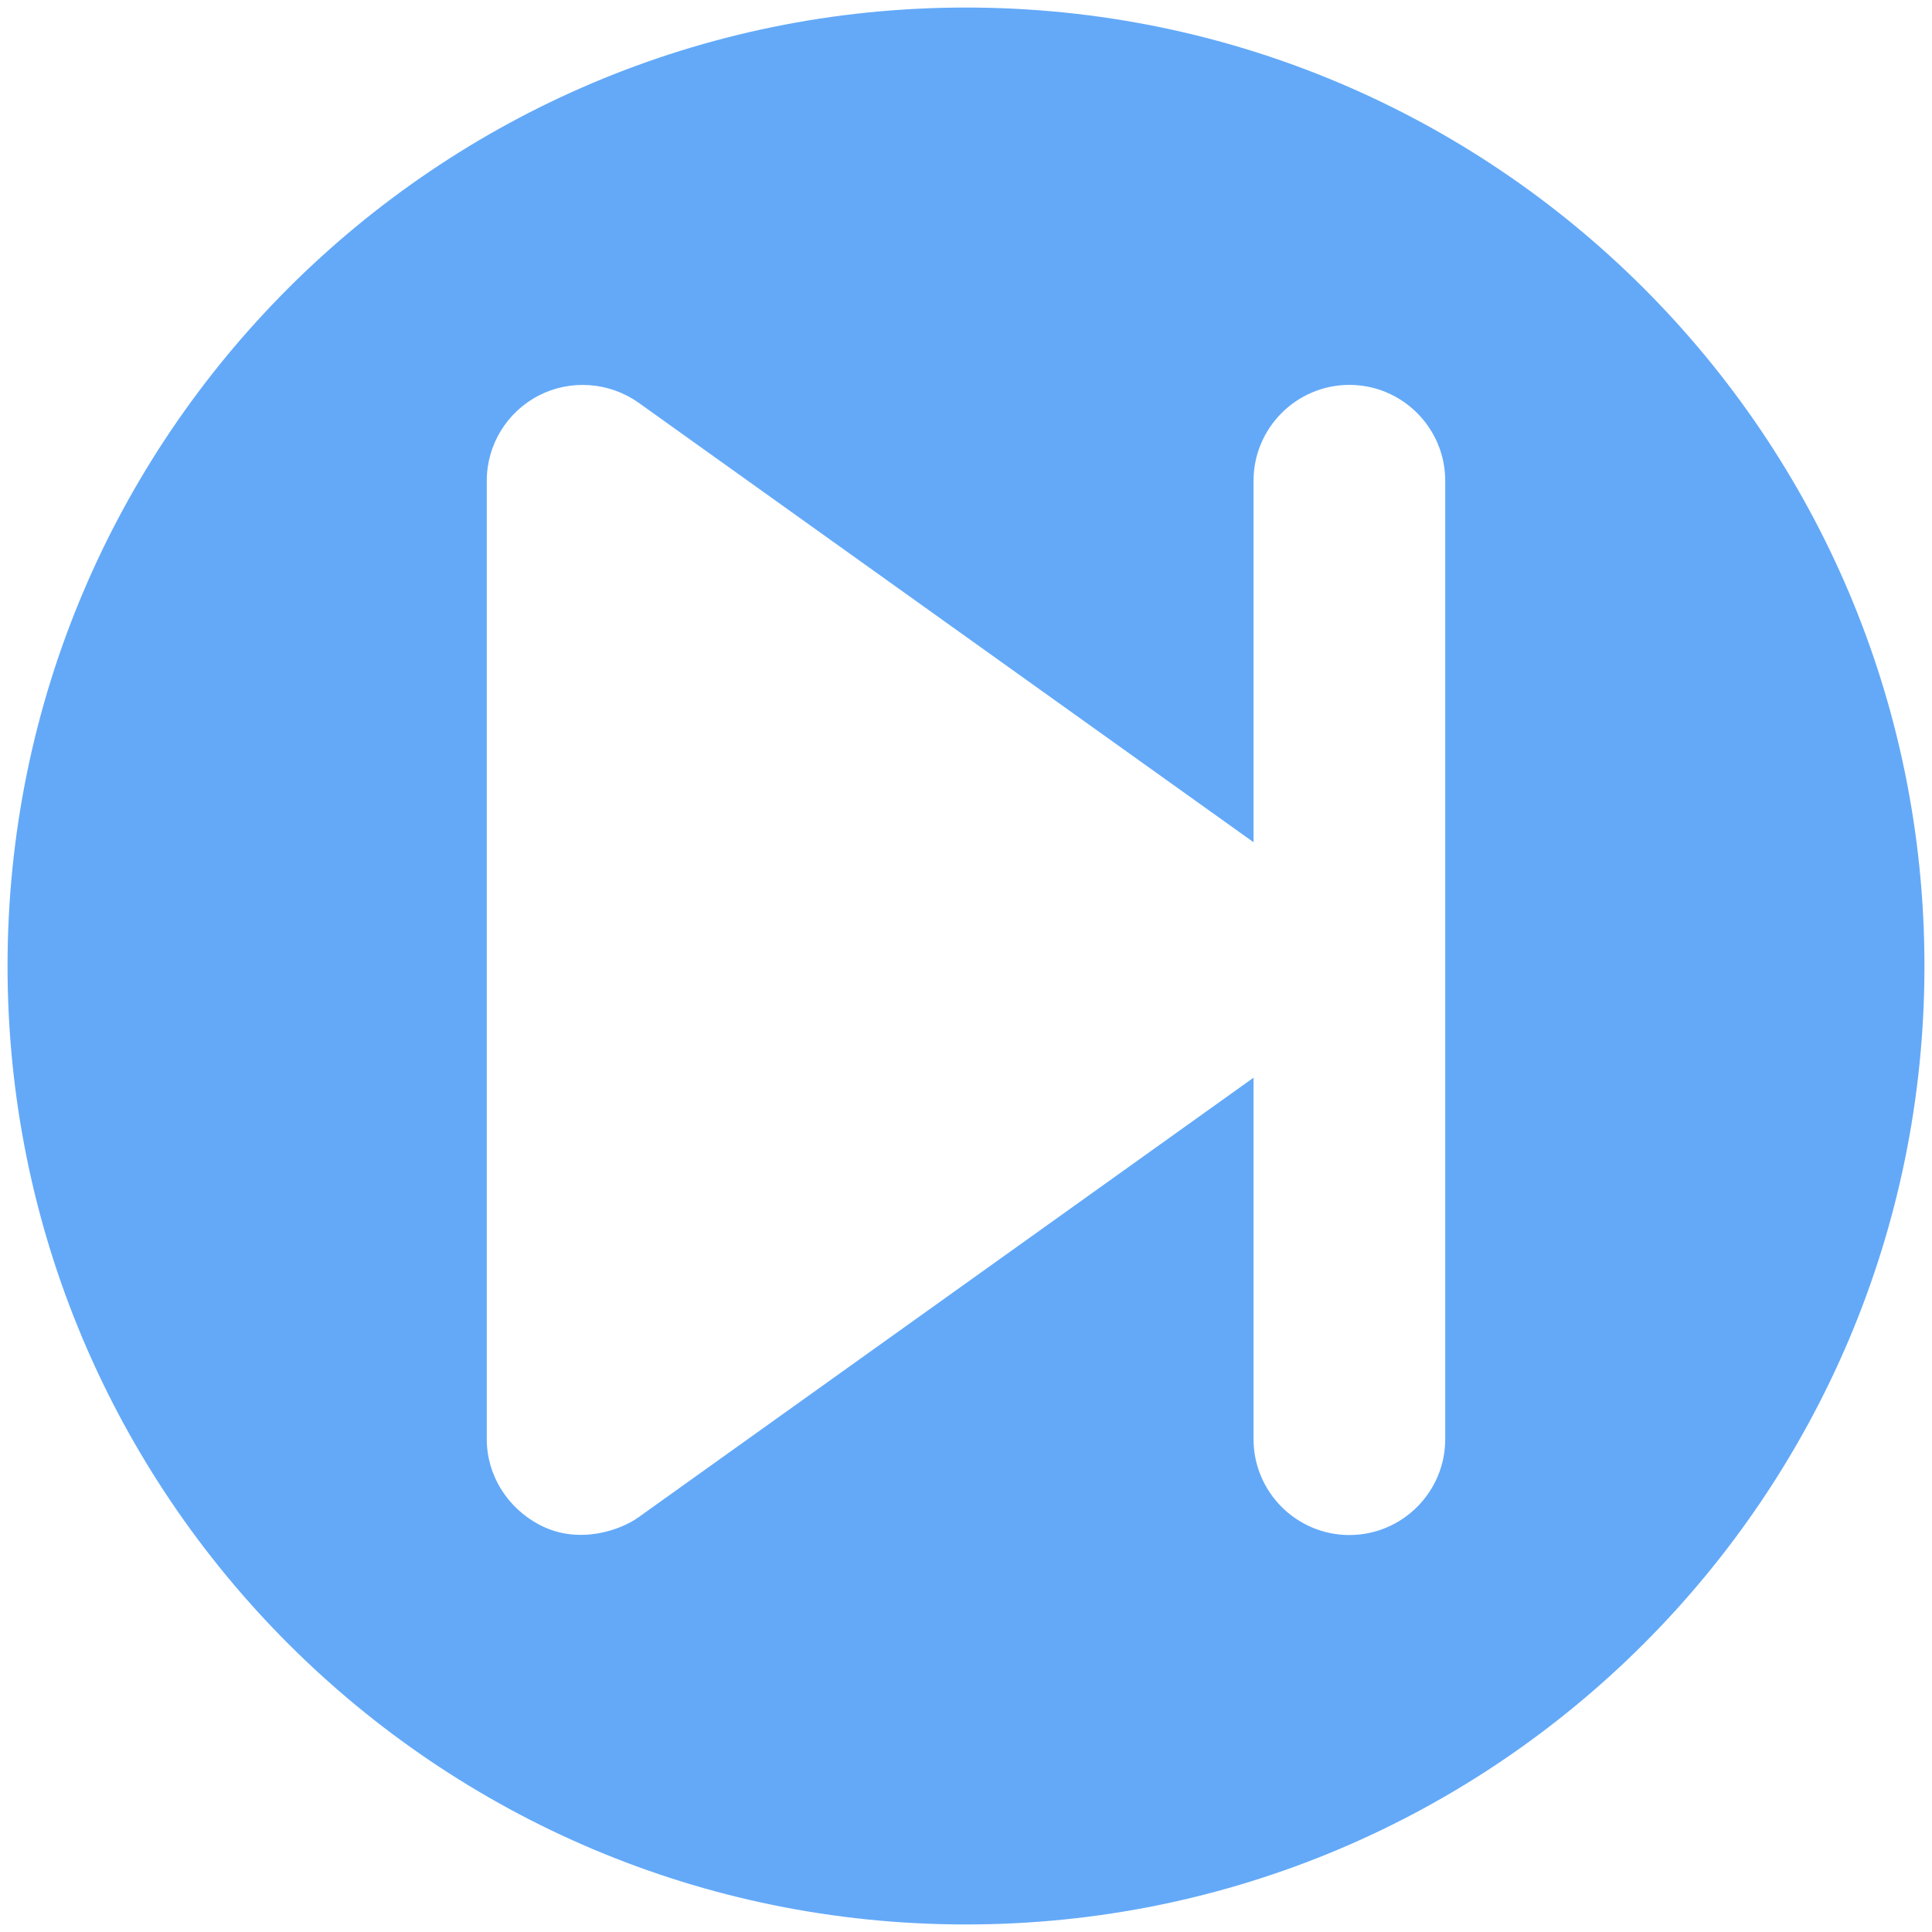
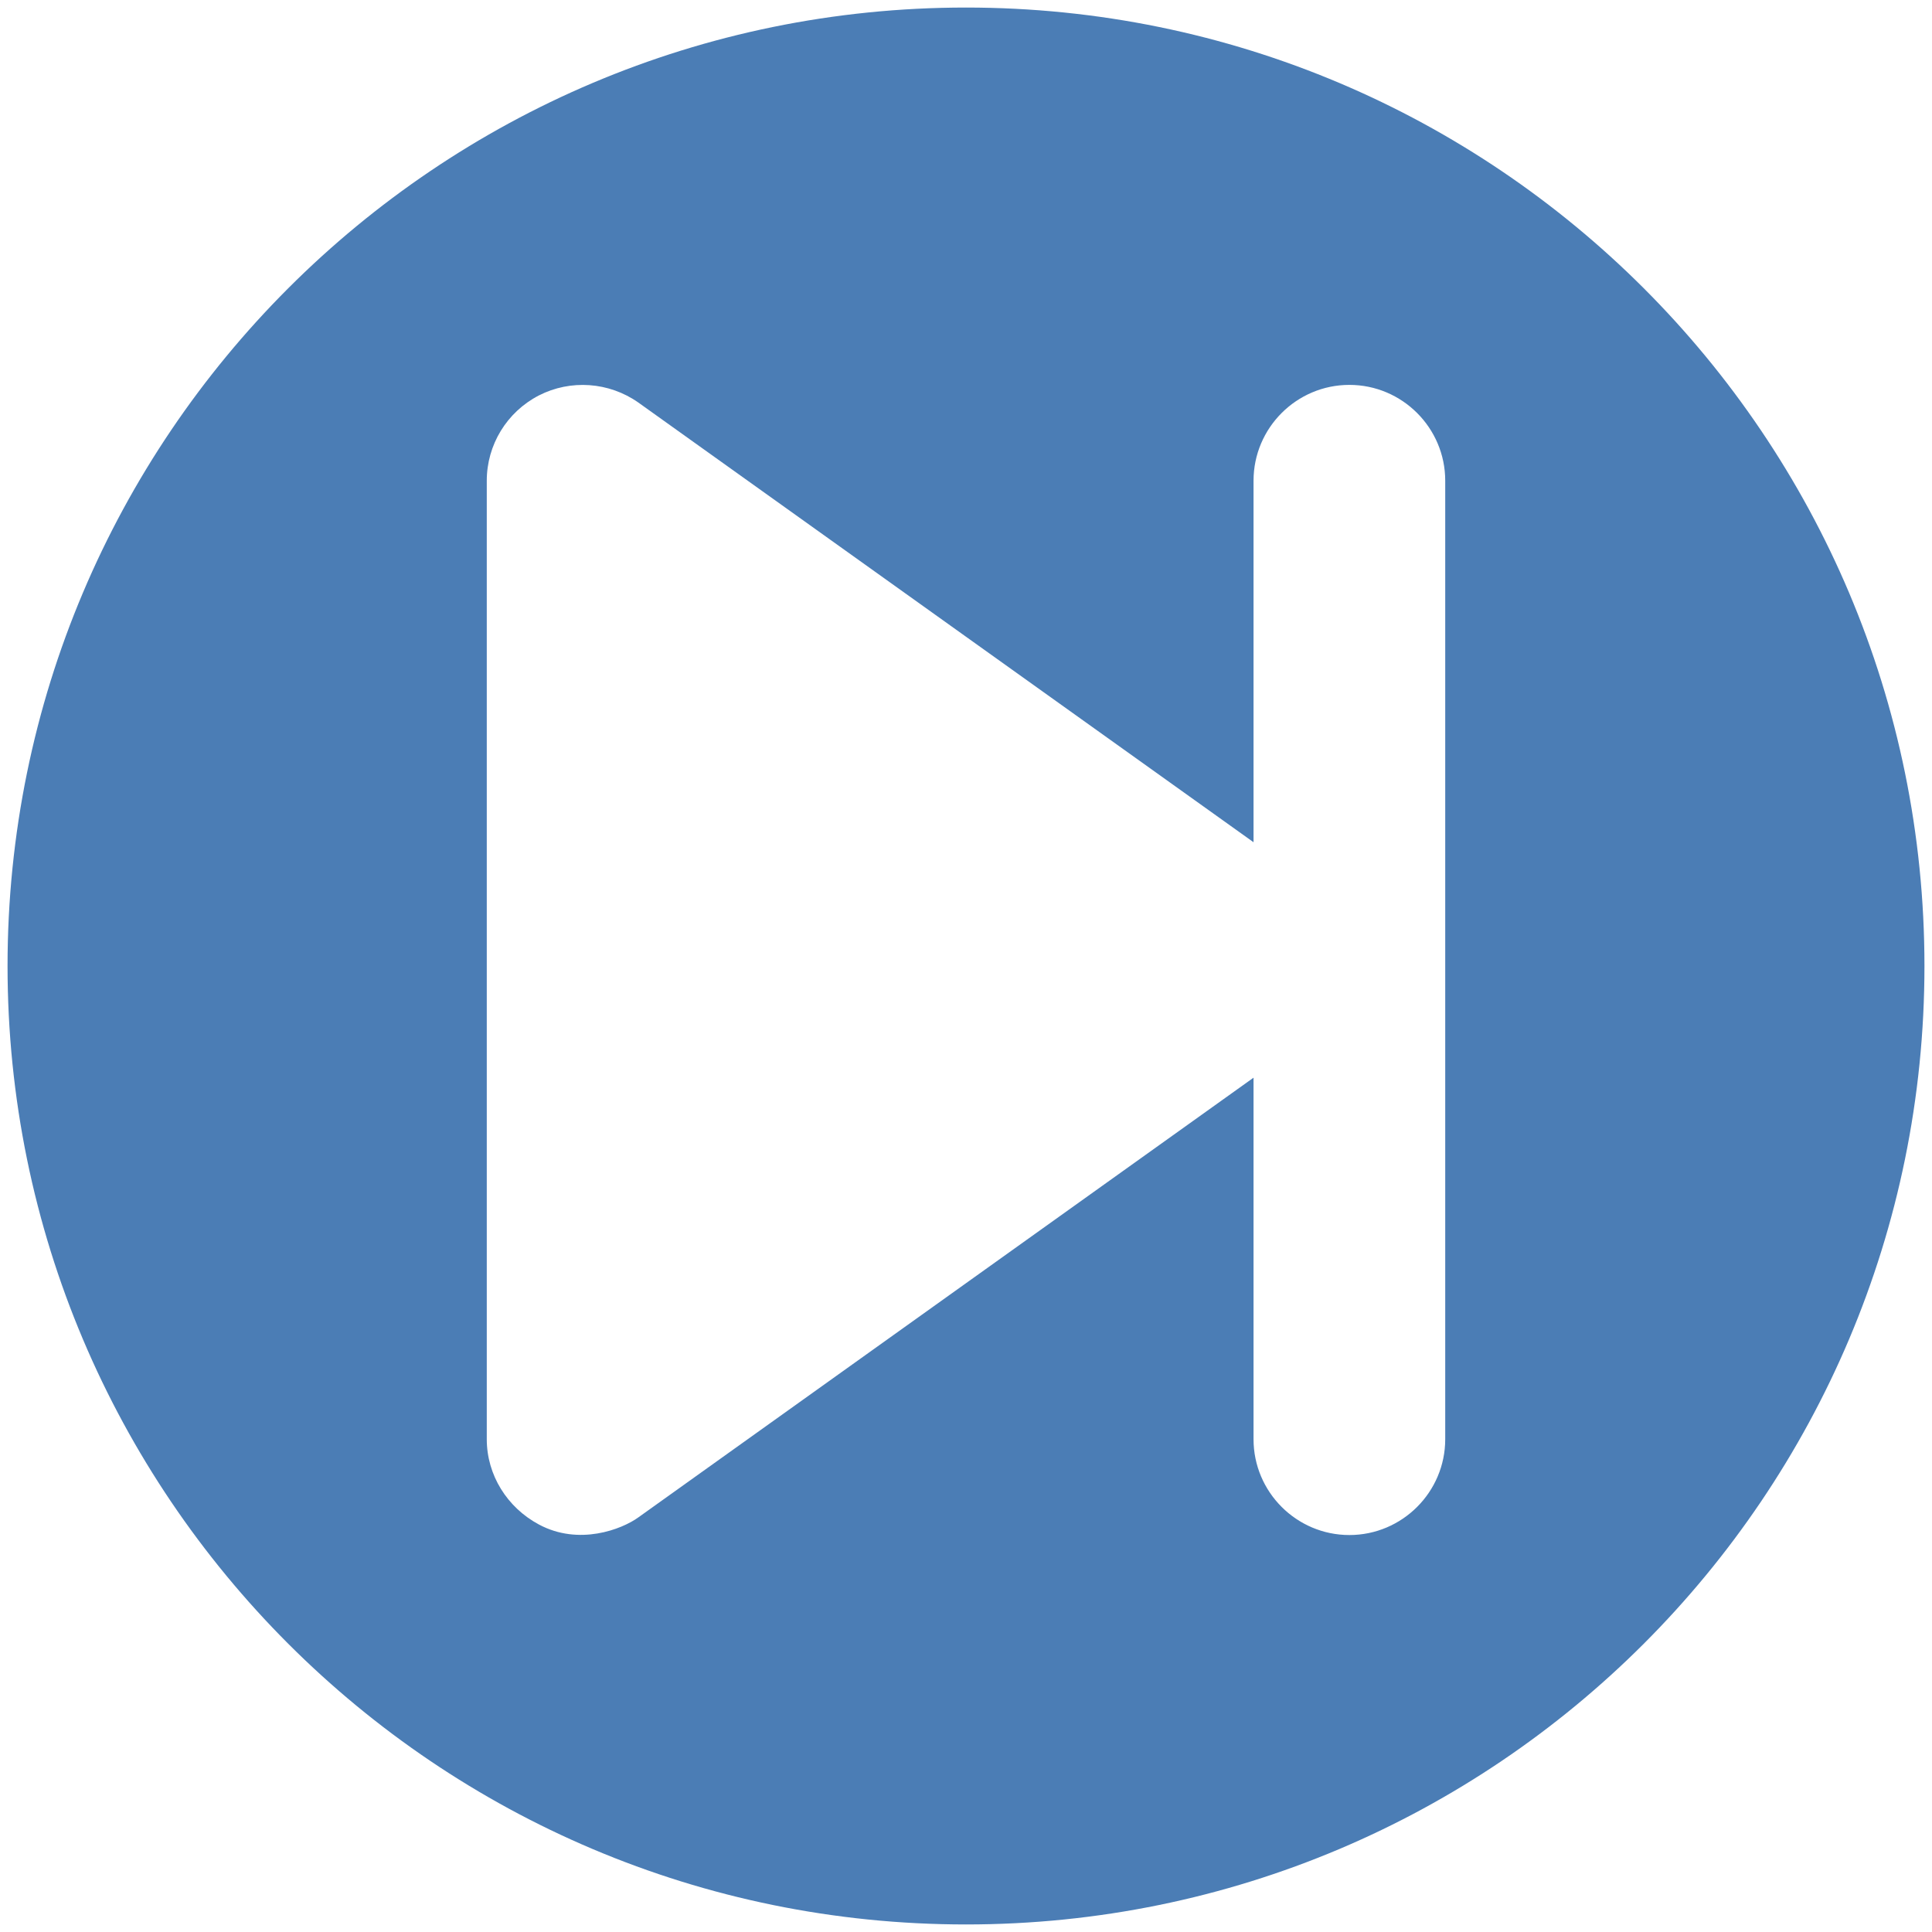
- <svg xmlns="http://www.w3.org/2000/svg" version="1.1" x="0px" y="0px" viewBox="0 0 512 512" enable-background="new 0 0 512 512" xml:space="preserve">
-   <path d="M256,2C115.7,2,2,115.7,2,256c0,140.3,113.7,254,254,254s254-113.7,254-254C510,115.7,396.3,2,256,2z M383,381.4  c0,14-11.4,25.4-25.4,25.4c-14,0-25.4-11.4-25.4-25.4v-95.8l-163,116.5c-4.4,3.2-15.8,7.6-26.4,1.9c-8.4-4.5-13.8-13.1-13.8-22.6  v-254c0-9.5,5.3-18.2,13.8-22.6c8.4-4.3,18.6-3.6,26.4,1.9l163,116.5v-95.8c0-14,11.4-25.4,25.4-25.4c14,0,25.4,11.4,25.4,25.4  V381.4z" fill="#63A9F8" />
+ <svg xmlns="http://www.w3.org/2000/svg" style="fill: #4b7db5" version="1.1" x="0px" y="0px" viewBox="0 0 512 512" enable-background="new 0 0 512 512" xml:space="preserve">
+   <path d="M256,2C115.7,2,2,115.7,2,256c0,140.3,113.7,254,254,254s254-113.7,254-254C510,115.7,396.3,2,256,2z M383,381.4  c0,14-11.4,25.4-25.4,25.4c-14,0-25.4-11.4-25.4-25.4v-95.8l-163,116.5c-4.4,3.2-15.8,7.6-26.4,1.9c-8.4-4.5-13.8-13.1-13.8-22.6  v-254c0-9.5,5.3-18.2,13.8-22.6c8.4-4.3,18.6-3.6,26.4,1.9l163,116.5v-95.8c0-14,11.4-25.4,25.4-25.4c14,0,25.4,11.4,25.4,25.4  V381.4z" />
</svg>
